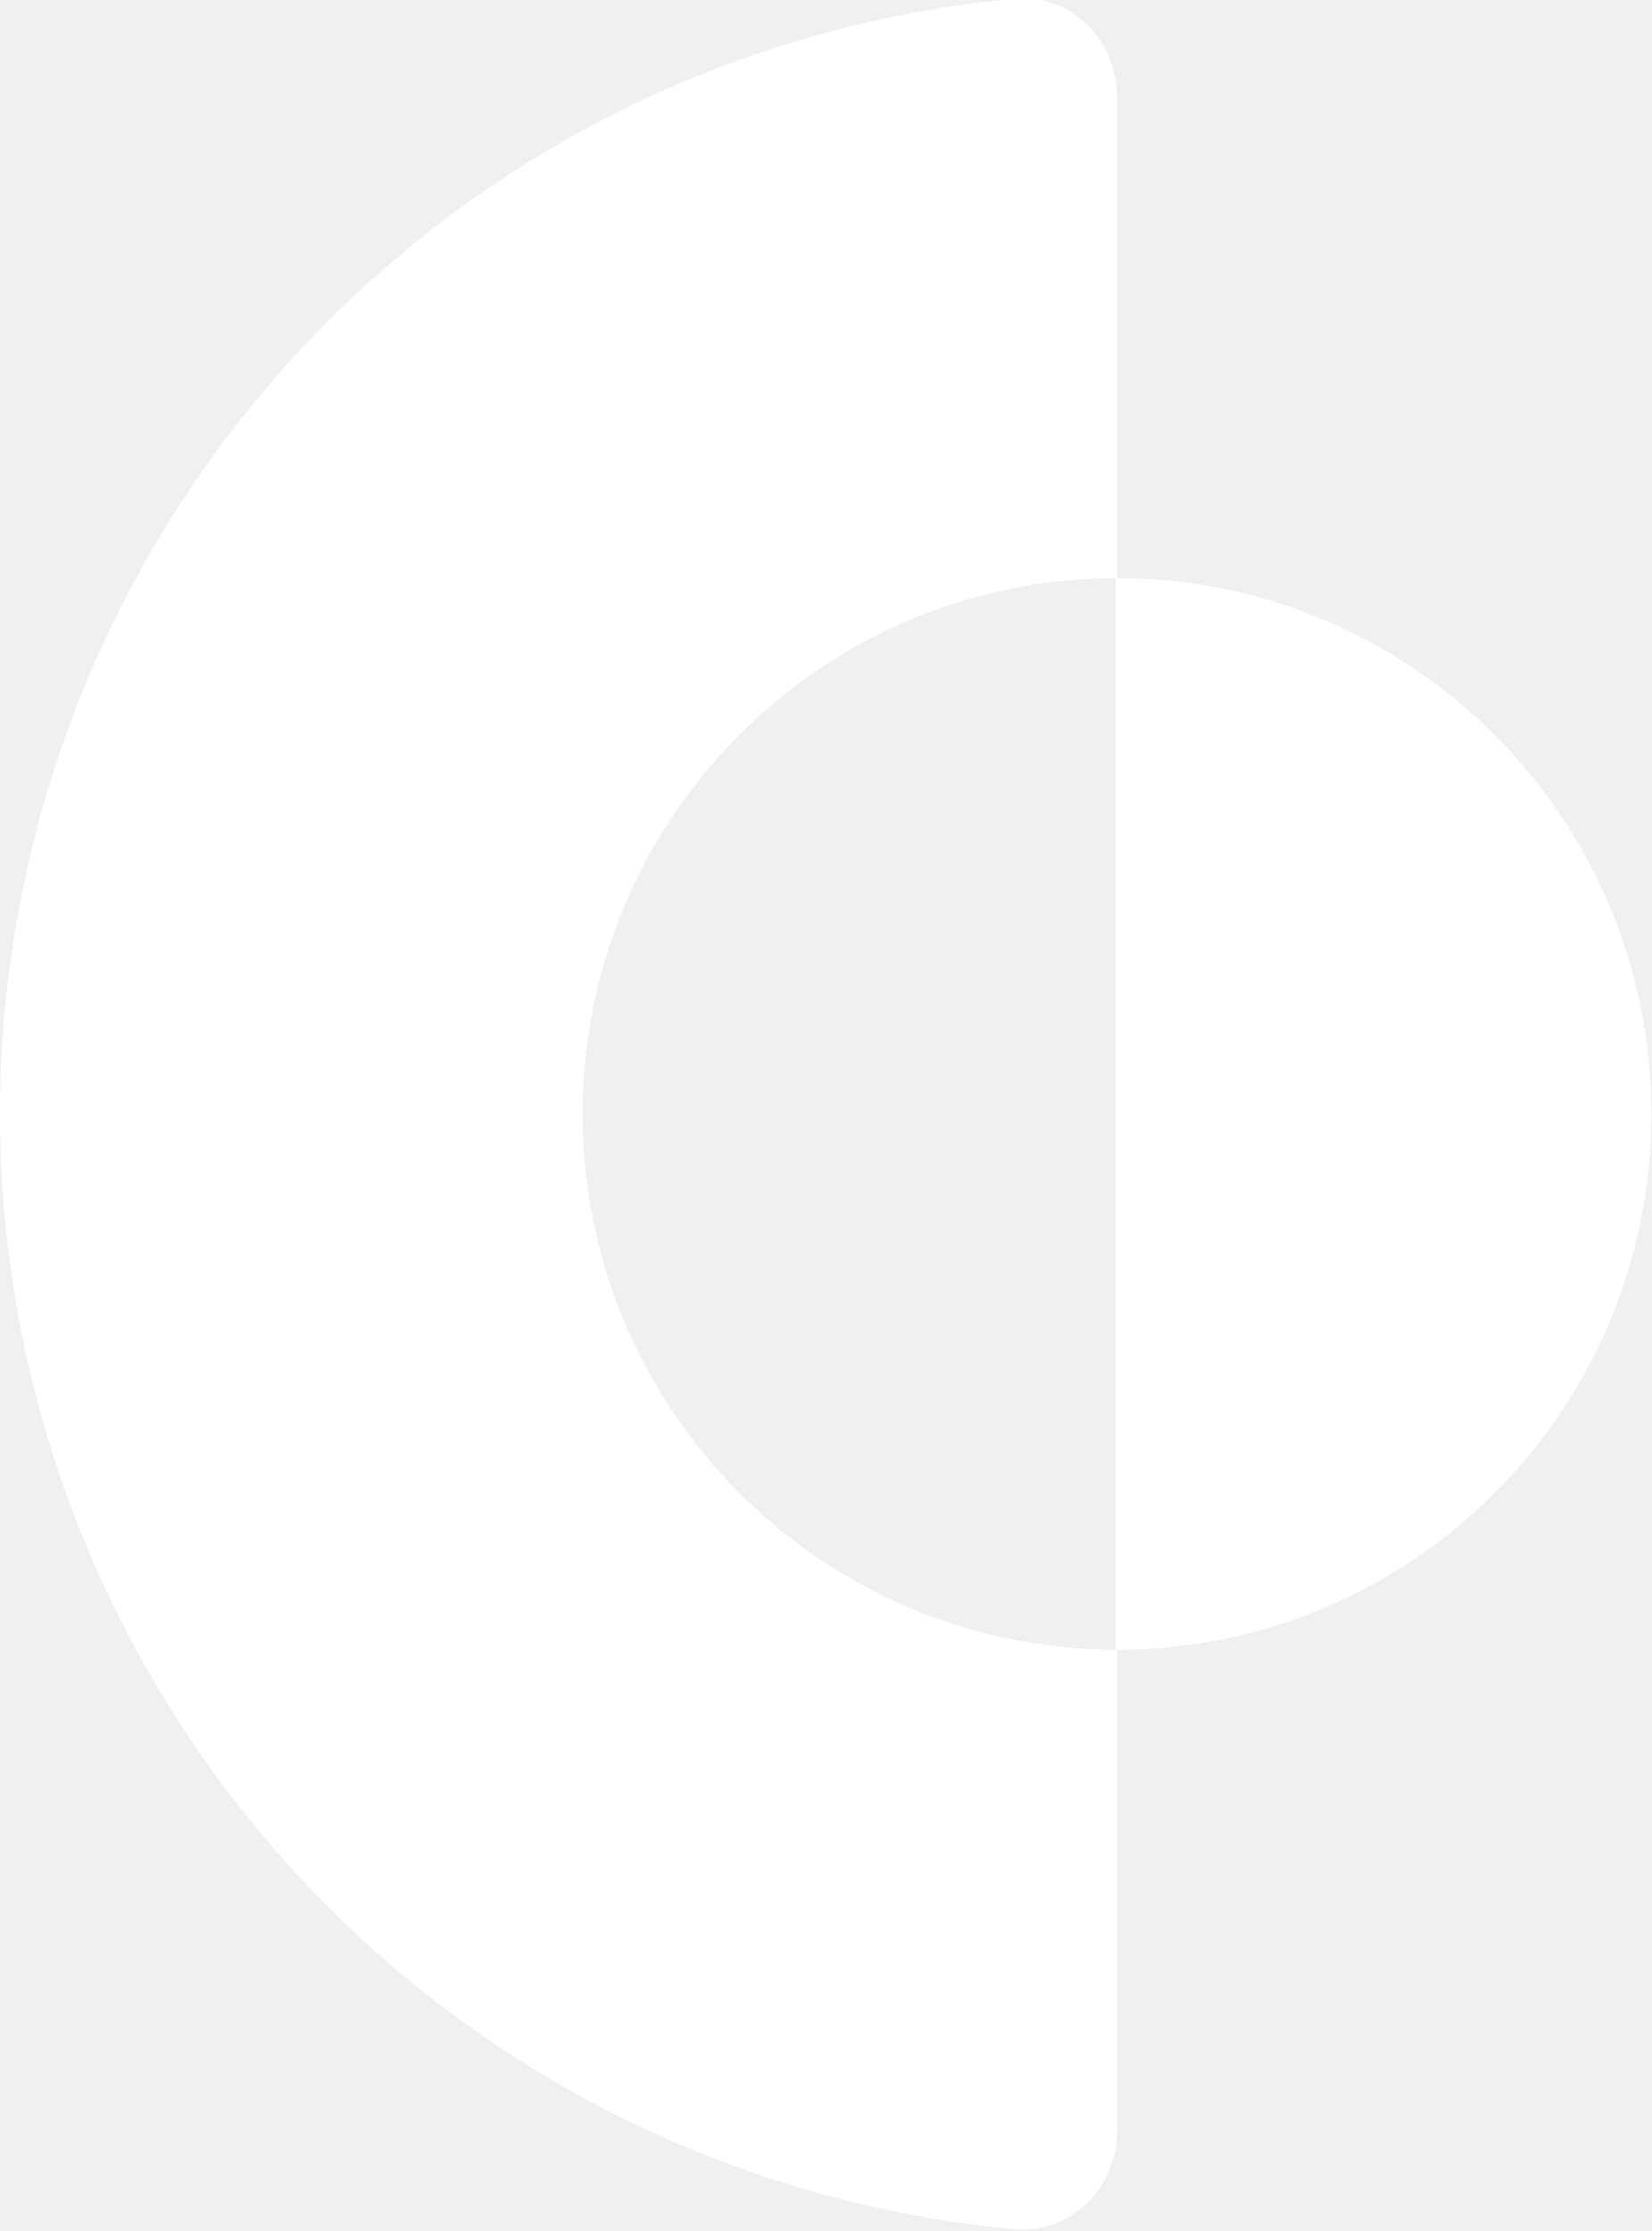
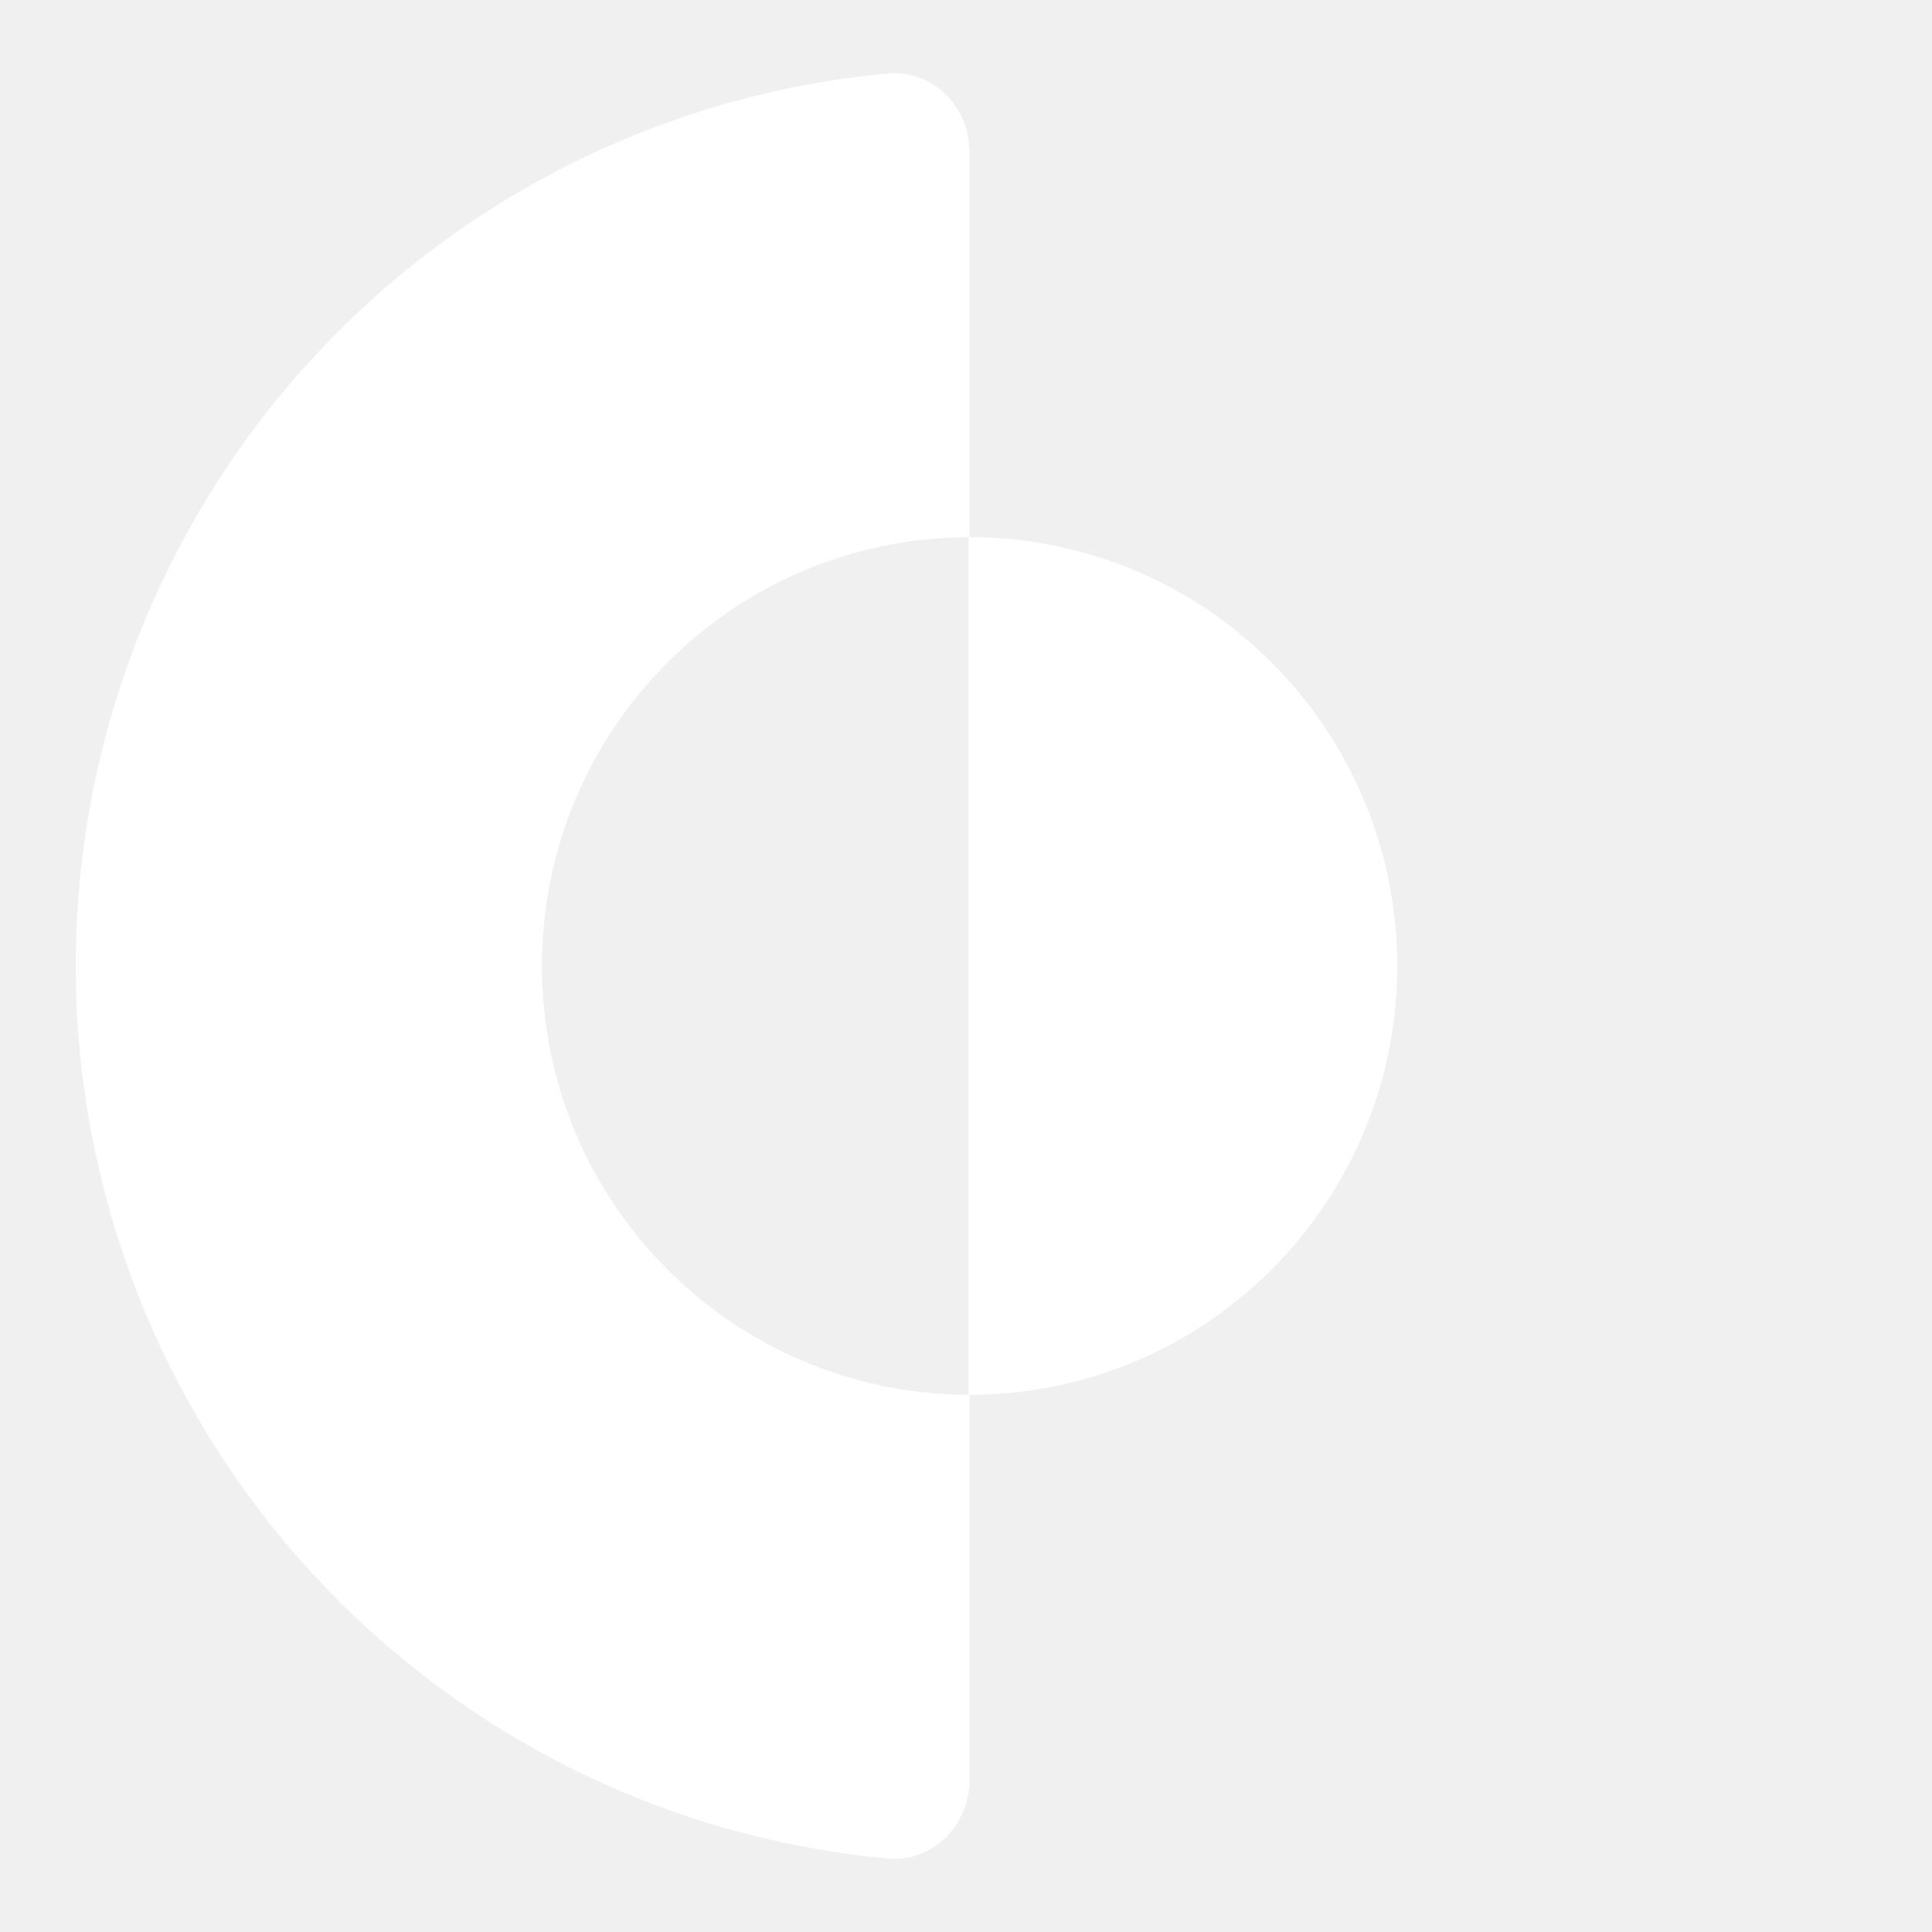
- <svg xmlns="http://www.w3.org/2000/svg" width="410" height="554" viewBox="0 0 410 554" fill="none">
-   <g clip-path="url(#clip0_2107_945)">
-     <path d="M277.328 529.165C277.328 543.272 265.9 554.83 251.892 553.536C224.193 550.978 196.987 544.25 171.199 533.539C137.552 519.563 106.98 499.079 81.228 473.255C55.475 447.431 35.047 416.774 21.11 383.033C7.173 349.293 0 313.13 0 276.609C0 240.089 7.173 203.926 21.11 170.185C35.047 136.445 55.475 105.787 81.228 79.963C106.98 54.139 137.552 33.655 171.199 19.679C196.987 8.968 224.193 2.24 251.892 -0.318C265.9 -1.612 277.328 9.946 277.328 24.053V143.568C204.055 143.568 144.655 203.133 144.655 276.61C144.655 350.086 204.053 409.65 277.325 409.652V143.568C350.599 143.568 409.999 203.133 409.999 276.61C409.999 350.087 350.6 409.651 277.328 409.653V529.165Z" fill="white" />
-     <path d="M277.031 409.581L277.028 143.636C350.466 143.636 410 203.17 410 276.609C410 350.046 350.468 409.579 277.031 409.581Z" fill="white" />
-   </g>
-   <defs>
-     <clipPath id="clip0_2107_945">
-       <rect width="410" height="554" fill="white" />
-     </clipPath>
-   </defs>
+ <svg xmlns="http://www.w3.org/2000/svg" width="660" height="660" viewBox="0 0 660 660" fill="none">
+   <path d="M331.207 608.059C331.207 623.591 318.625 636.315 303.202 634.891C272.706 632.074 242.752 624.668 214.361 612.875C177.316 597.488 143.657 574.935 115.304 546.503C86.951 518.071 64.46 484.318 49.116 447.171C33.772 410.023 25.874 370.208 25.874 330C25.874 289.792 33.772 249.977 49.116 212.829C64.46 175.682 86.951 141.929 115.304 113.497C143.657 85.065 177.316 62.512 214.361 47.125C242.752 35.332 272.706 27.926 303.202 25.109C318.625 23.684 331.207 36.409 331.207 51.941V183.524C250.534 183.524 185.136 249.104 185.136 330.001C185.136 410.897 250.532 476.476 331.203 476.478V183.525C411.876 183.525 477.274 249.104 477.274 330.001C477.274 410.897 411.878 476.477 331.207 476.478V608.059Z" fill="white" />
+   <path d="M330.879 476.4L330.875 183.599C411.73 183.599 477.275 249.145 477.275 329.999C477.275 410.853 411.732 476.398 330.879 476.4Z" fill="white" />
</svg>
